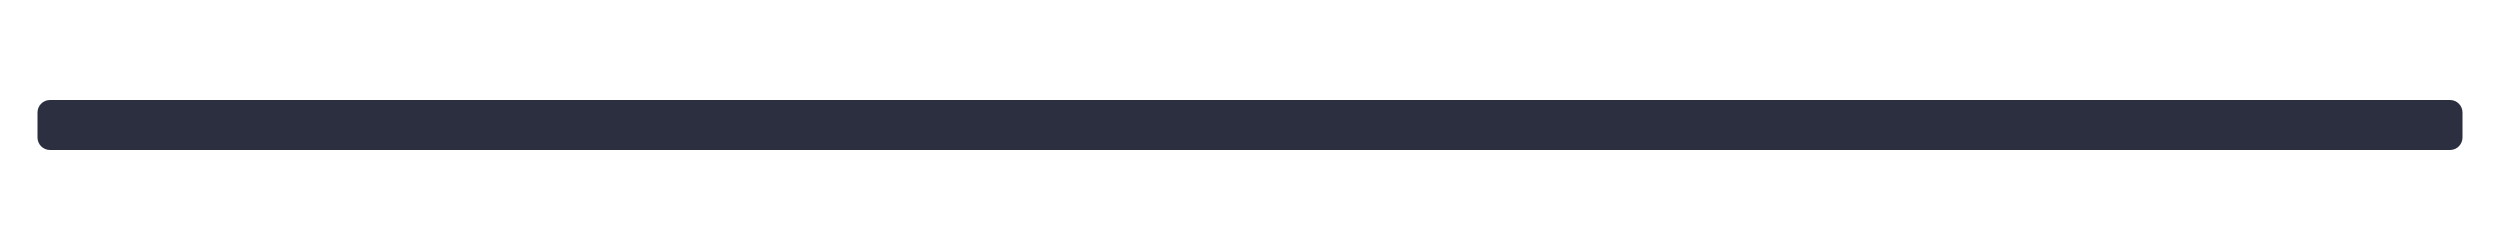
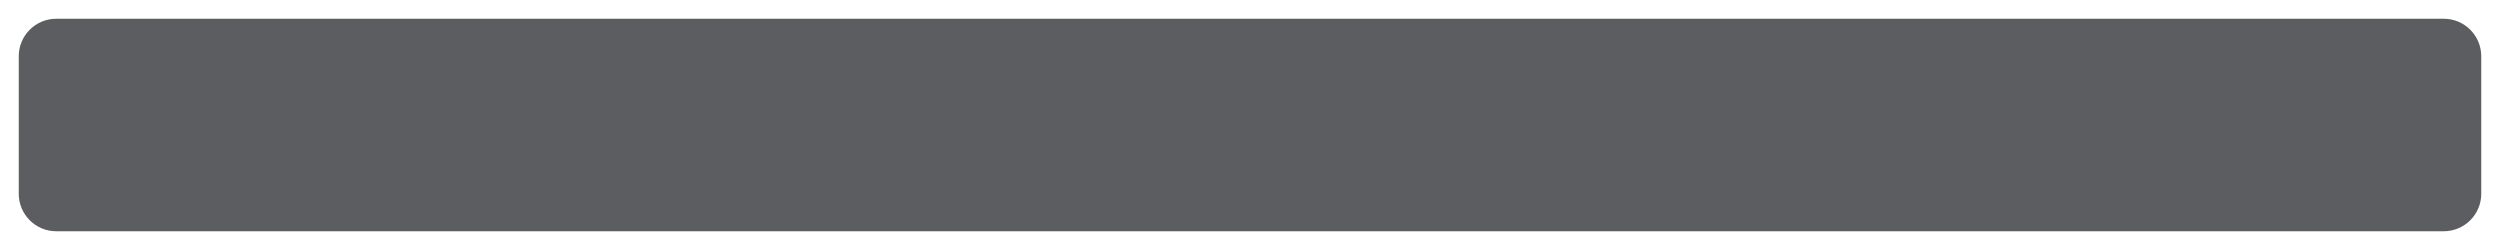
<svg xmlns="http://www.w3.org/2000/svg" version="1.1" id="svg2" width="800" height="80" viewBox="0 0 800 80" xml:space="preserve">
  <defs id="defs6" />
-   <rect style="fill:#2c2f3f;fill-rule:evenodd;stroke-width:2;stroke-linecap:square;stroke-linejoin:round;stroke-miterlimit:0" id="rect1-3" width="776" height="16" x="12" y="32" ry="4" rx="4" />
+   <g id="g8-1" transform="translate(0,-240)" style="display:inline">
+     <rect style="display:none;opacity:0.6;fill:#17181c;fill-opacity:1;fill-rule:evenodd;stroke-width:2;stroke-linecap:square;stroke-linejoin:round;stroke-miterlimit:0" id="rect2-2" width="800" height="80" x="0" y="240" rx="16" ry="16" />
+     <rect style="display:none;fill:#282a36;fill-opacity:1;fill-rule:evenodd;stroke-width:2;stroke-linecap:square;stroke-linejoin:round;stroke-miterlimit:0" id="rect2-2-2" width="800" height="80" x="0" y="240" rx="16" ry="16" />
+     <rect style="display:inline;fill:#17181c;fill-rule:evenodd;stroke-width:2;stroke-linecap:square;stroke-linejoin:round;stroke-miterlimit:0;opacity:0.7" id="rect3-9" width="788" height="68" x="6" y="246" rx="12" ry="12" />
+   </g>
</svg>
